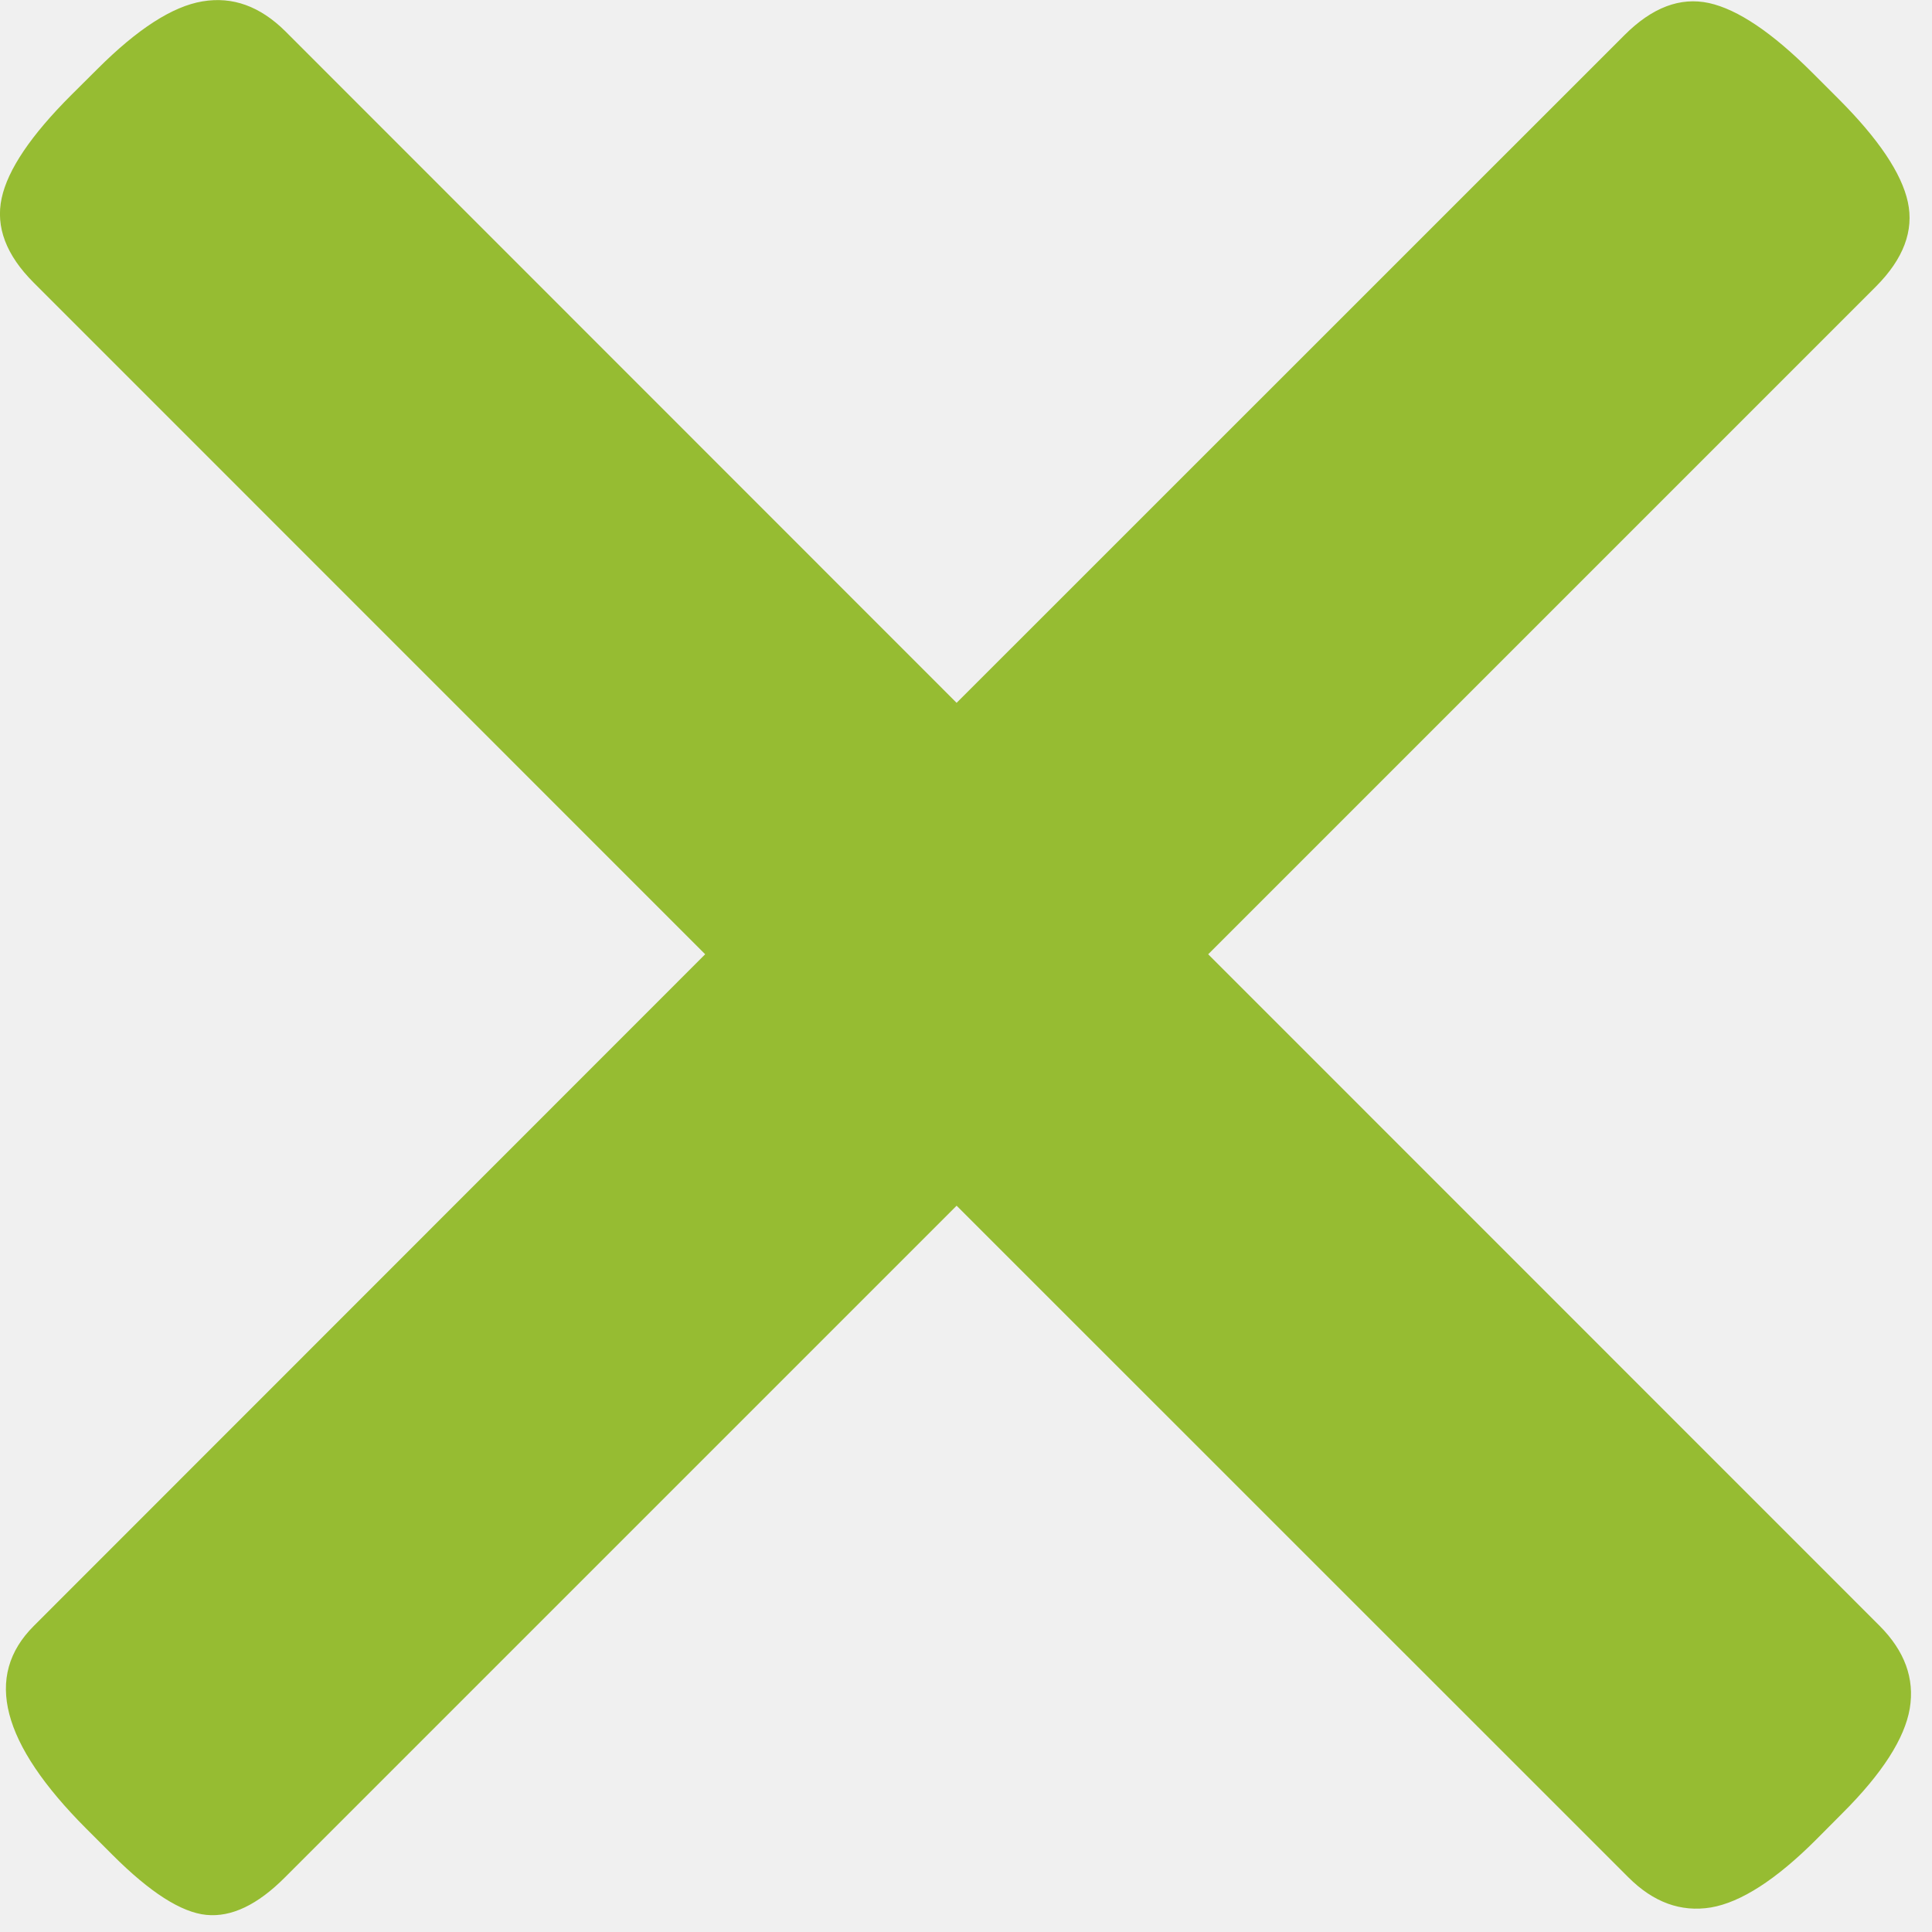
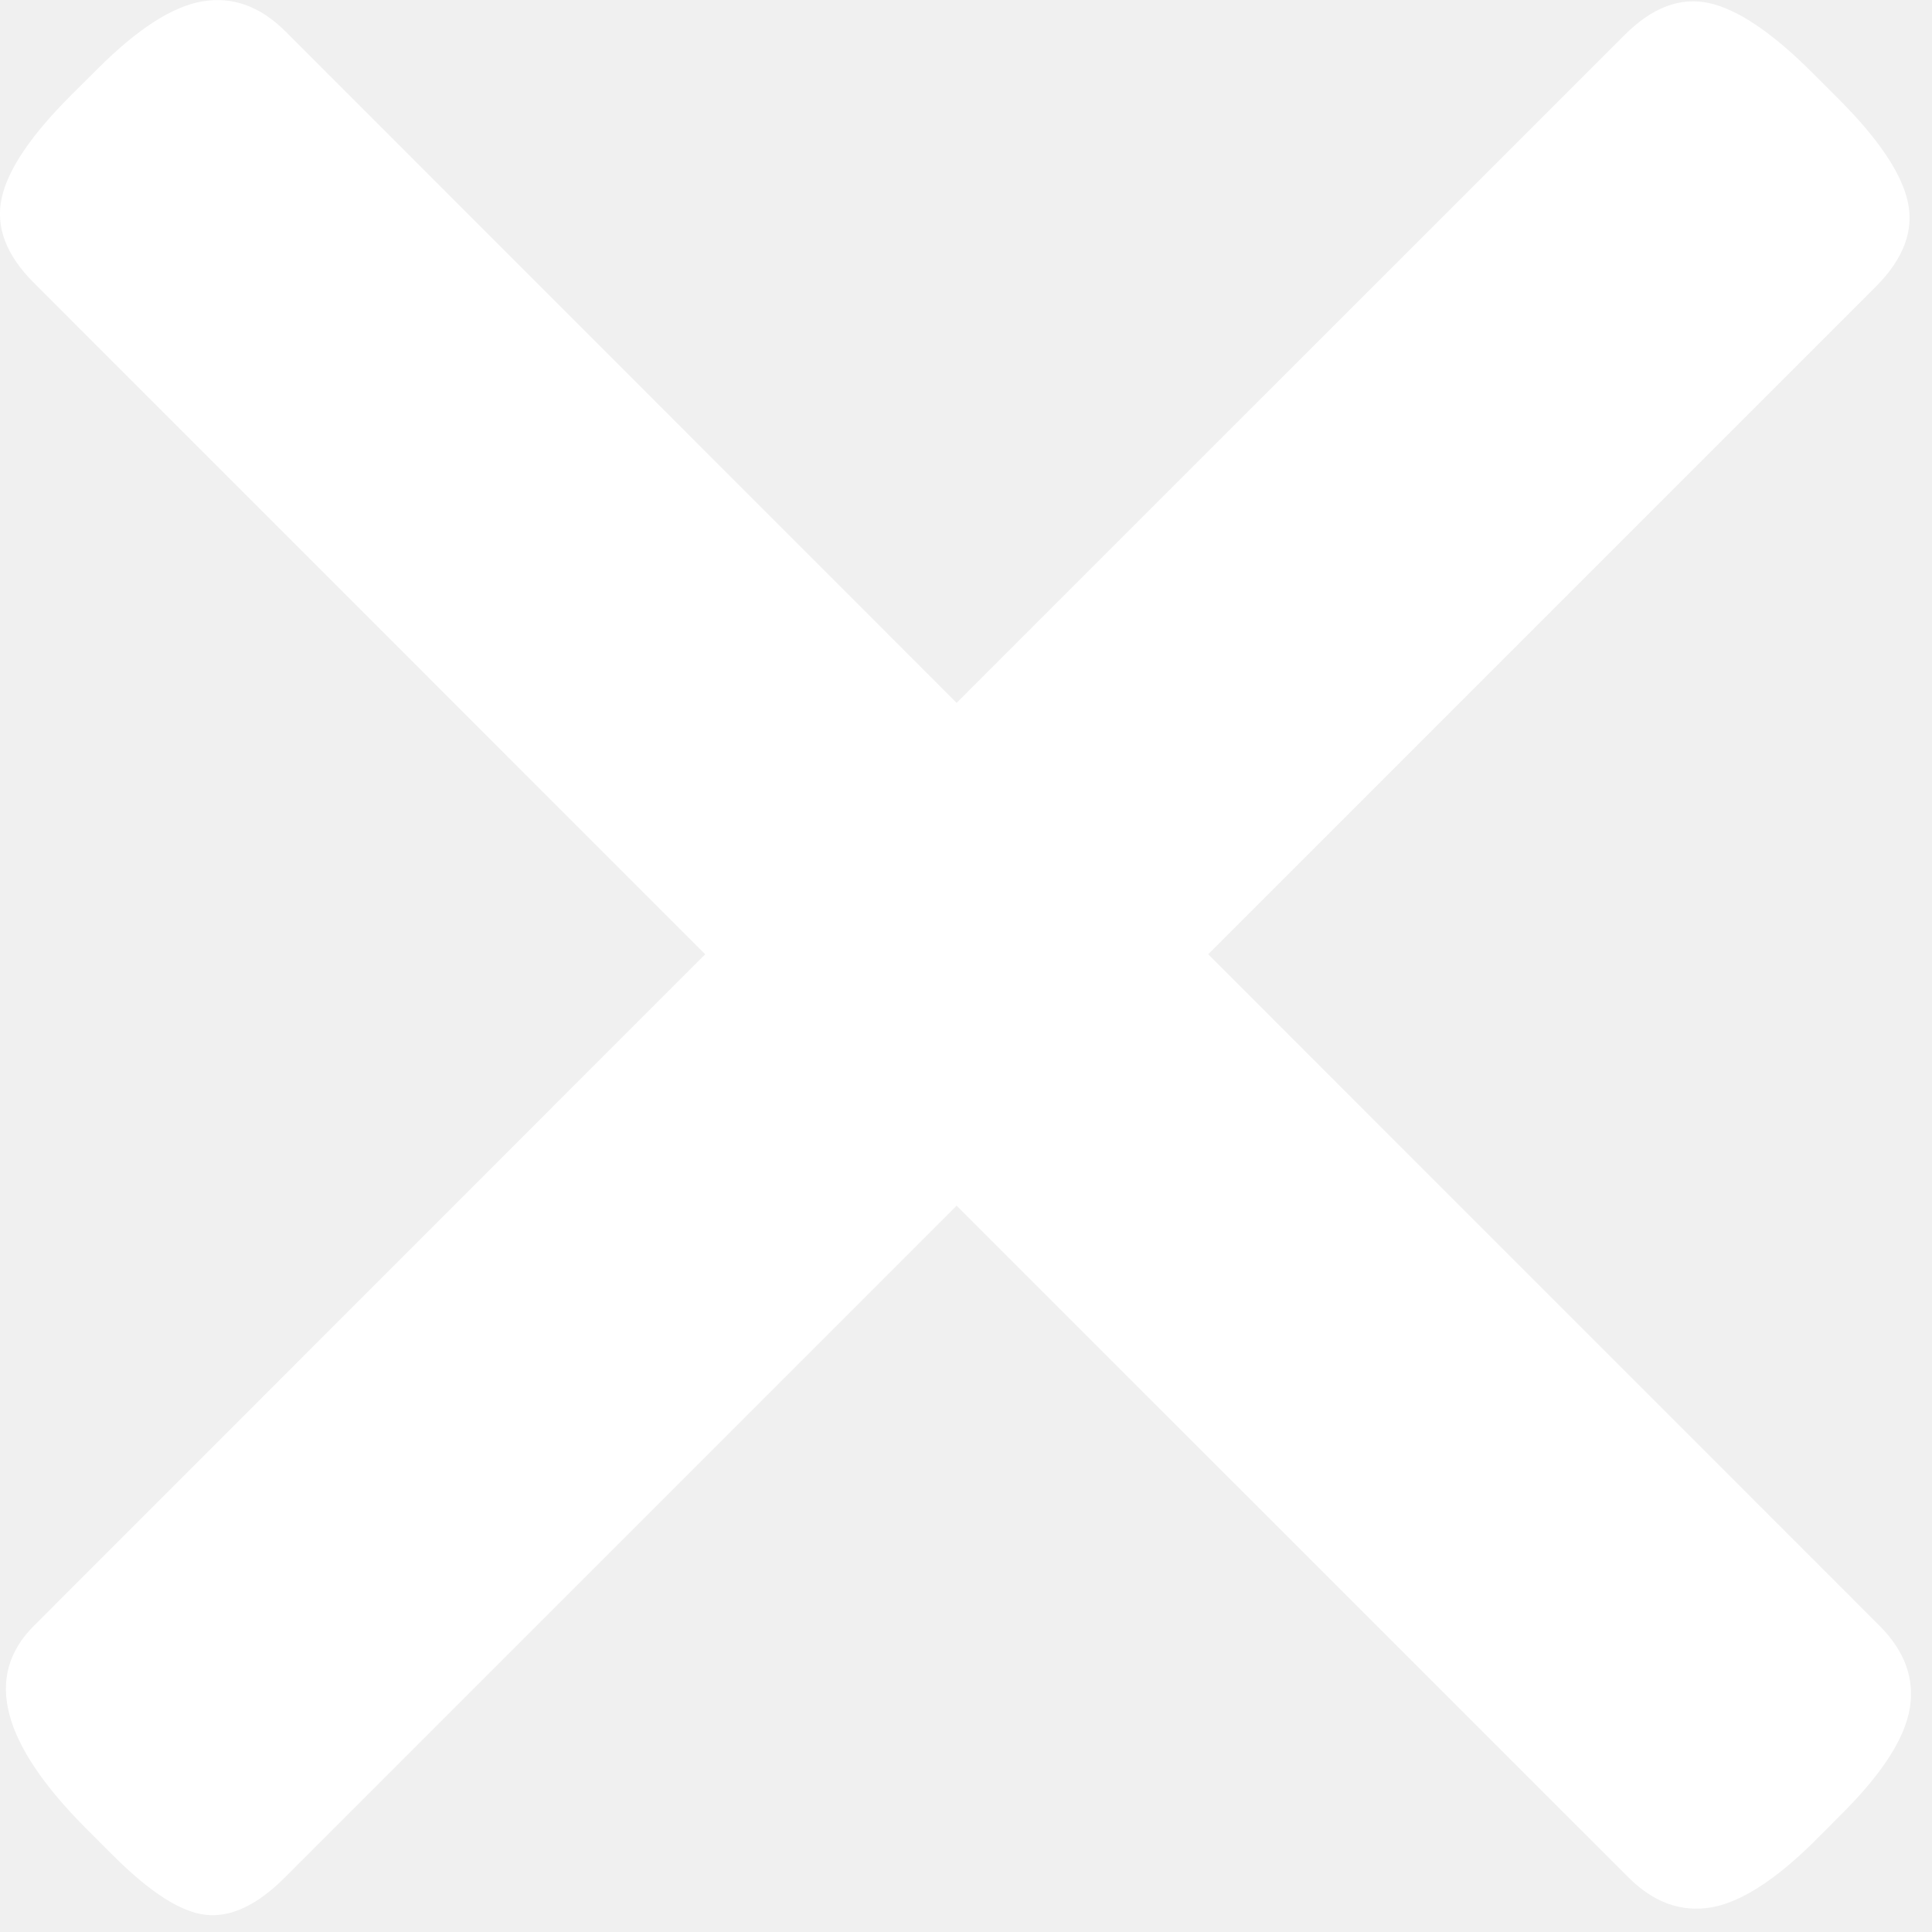
<svg xmlns="http://www.w3.org/2000/svg" width="14" height="14">
-   <path d="M1.467.01c.218-.037.417.035.6.216l4.865 4.867 4.84-4.839c.2-.2.403-.277.612-.232.208.046.458.214.748.504l.19.19c.29.29.458.54.503.748.045.208-.032.412-.23.611l-4.84 4.84 4.866 4.867c.181.182.254.381.218.598-.037.218-.2.472-.49.761l-.19.191c-.29.29-.545.453-.76.49-.219.036-.418-.037-.599-.218L6.932 8.737l-4.867 4.867c-.199.2-.389.29-.57.272-.182-.018-.408-.163-.68-.435l-.19-.19c-.616-.617-.744-1.106-.38-1.469L5.11 6.915.244 2.048c-.199-.199-.277-.403-.232-.612C.057 1.228.225.98.515.69L.706.5c.29-.29.544-.454.761-.49" fill="#96BC32" fill-rule="evenodd" />
+   <path d="M1.467.01c.218-.037.417.035.6.216l4.865 4.867 4.84-4.839c.2-.2.403-.277.612-.232.208.046.458.214.748.504l.19.19c.29.29.458.54.503.748.045.208-.032.412-.23.611l-4.84 4.84 4.866 4.867c.181.182.254.381.218.598-.037.218-.2.472-.49.761l-.19.191c-.29.29-.545.453-.76.49-.219.036-.418-.037-.599-.218L6.932 8.737l-4.867 4.867c-.199.2-.389.29-.57.272-.182-.018-.408-.163-.68-.435l-.19-.19c-.616-.617-.744-1.106-.38-1.469L5.11 6.915.244 2.048c-.199-.199-.277-.403-.232-.612C.057 1.228.225.98.515.69L.706.5c.29-.29.544-.454.761-.49" fill="#FFFFFF" fill-rule="evenodd" />
</svg>
